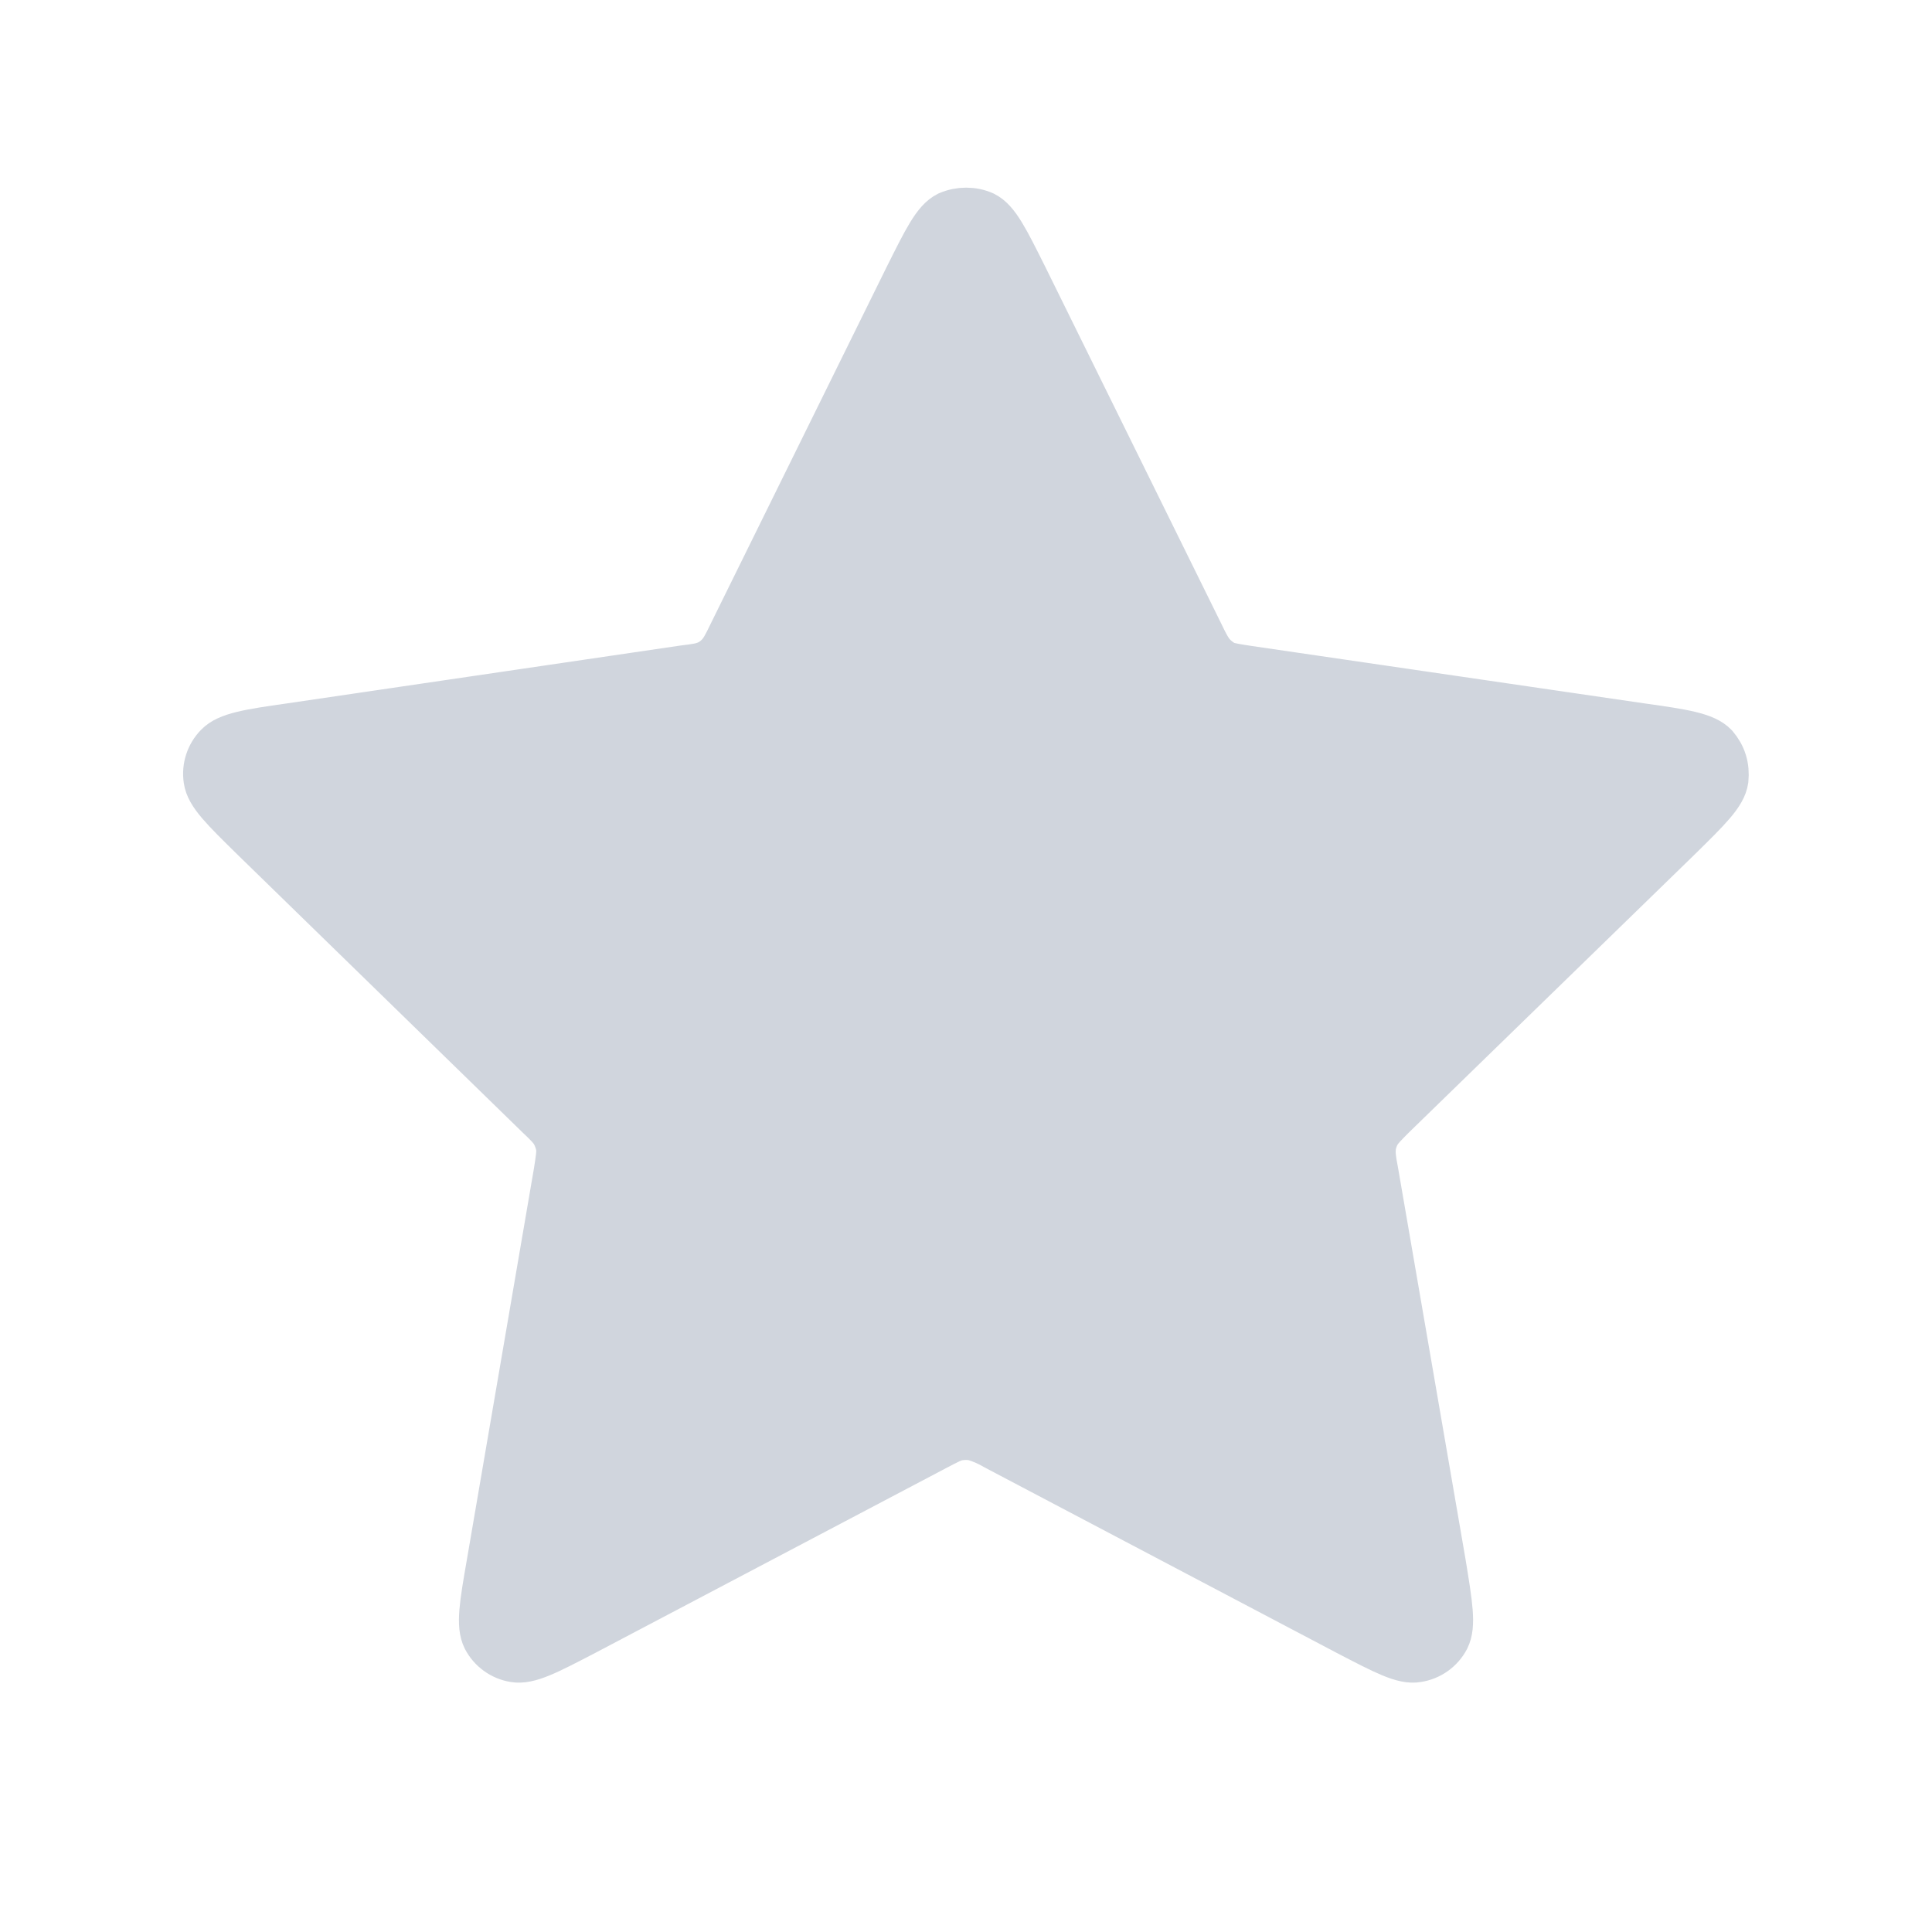
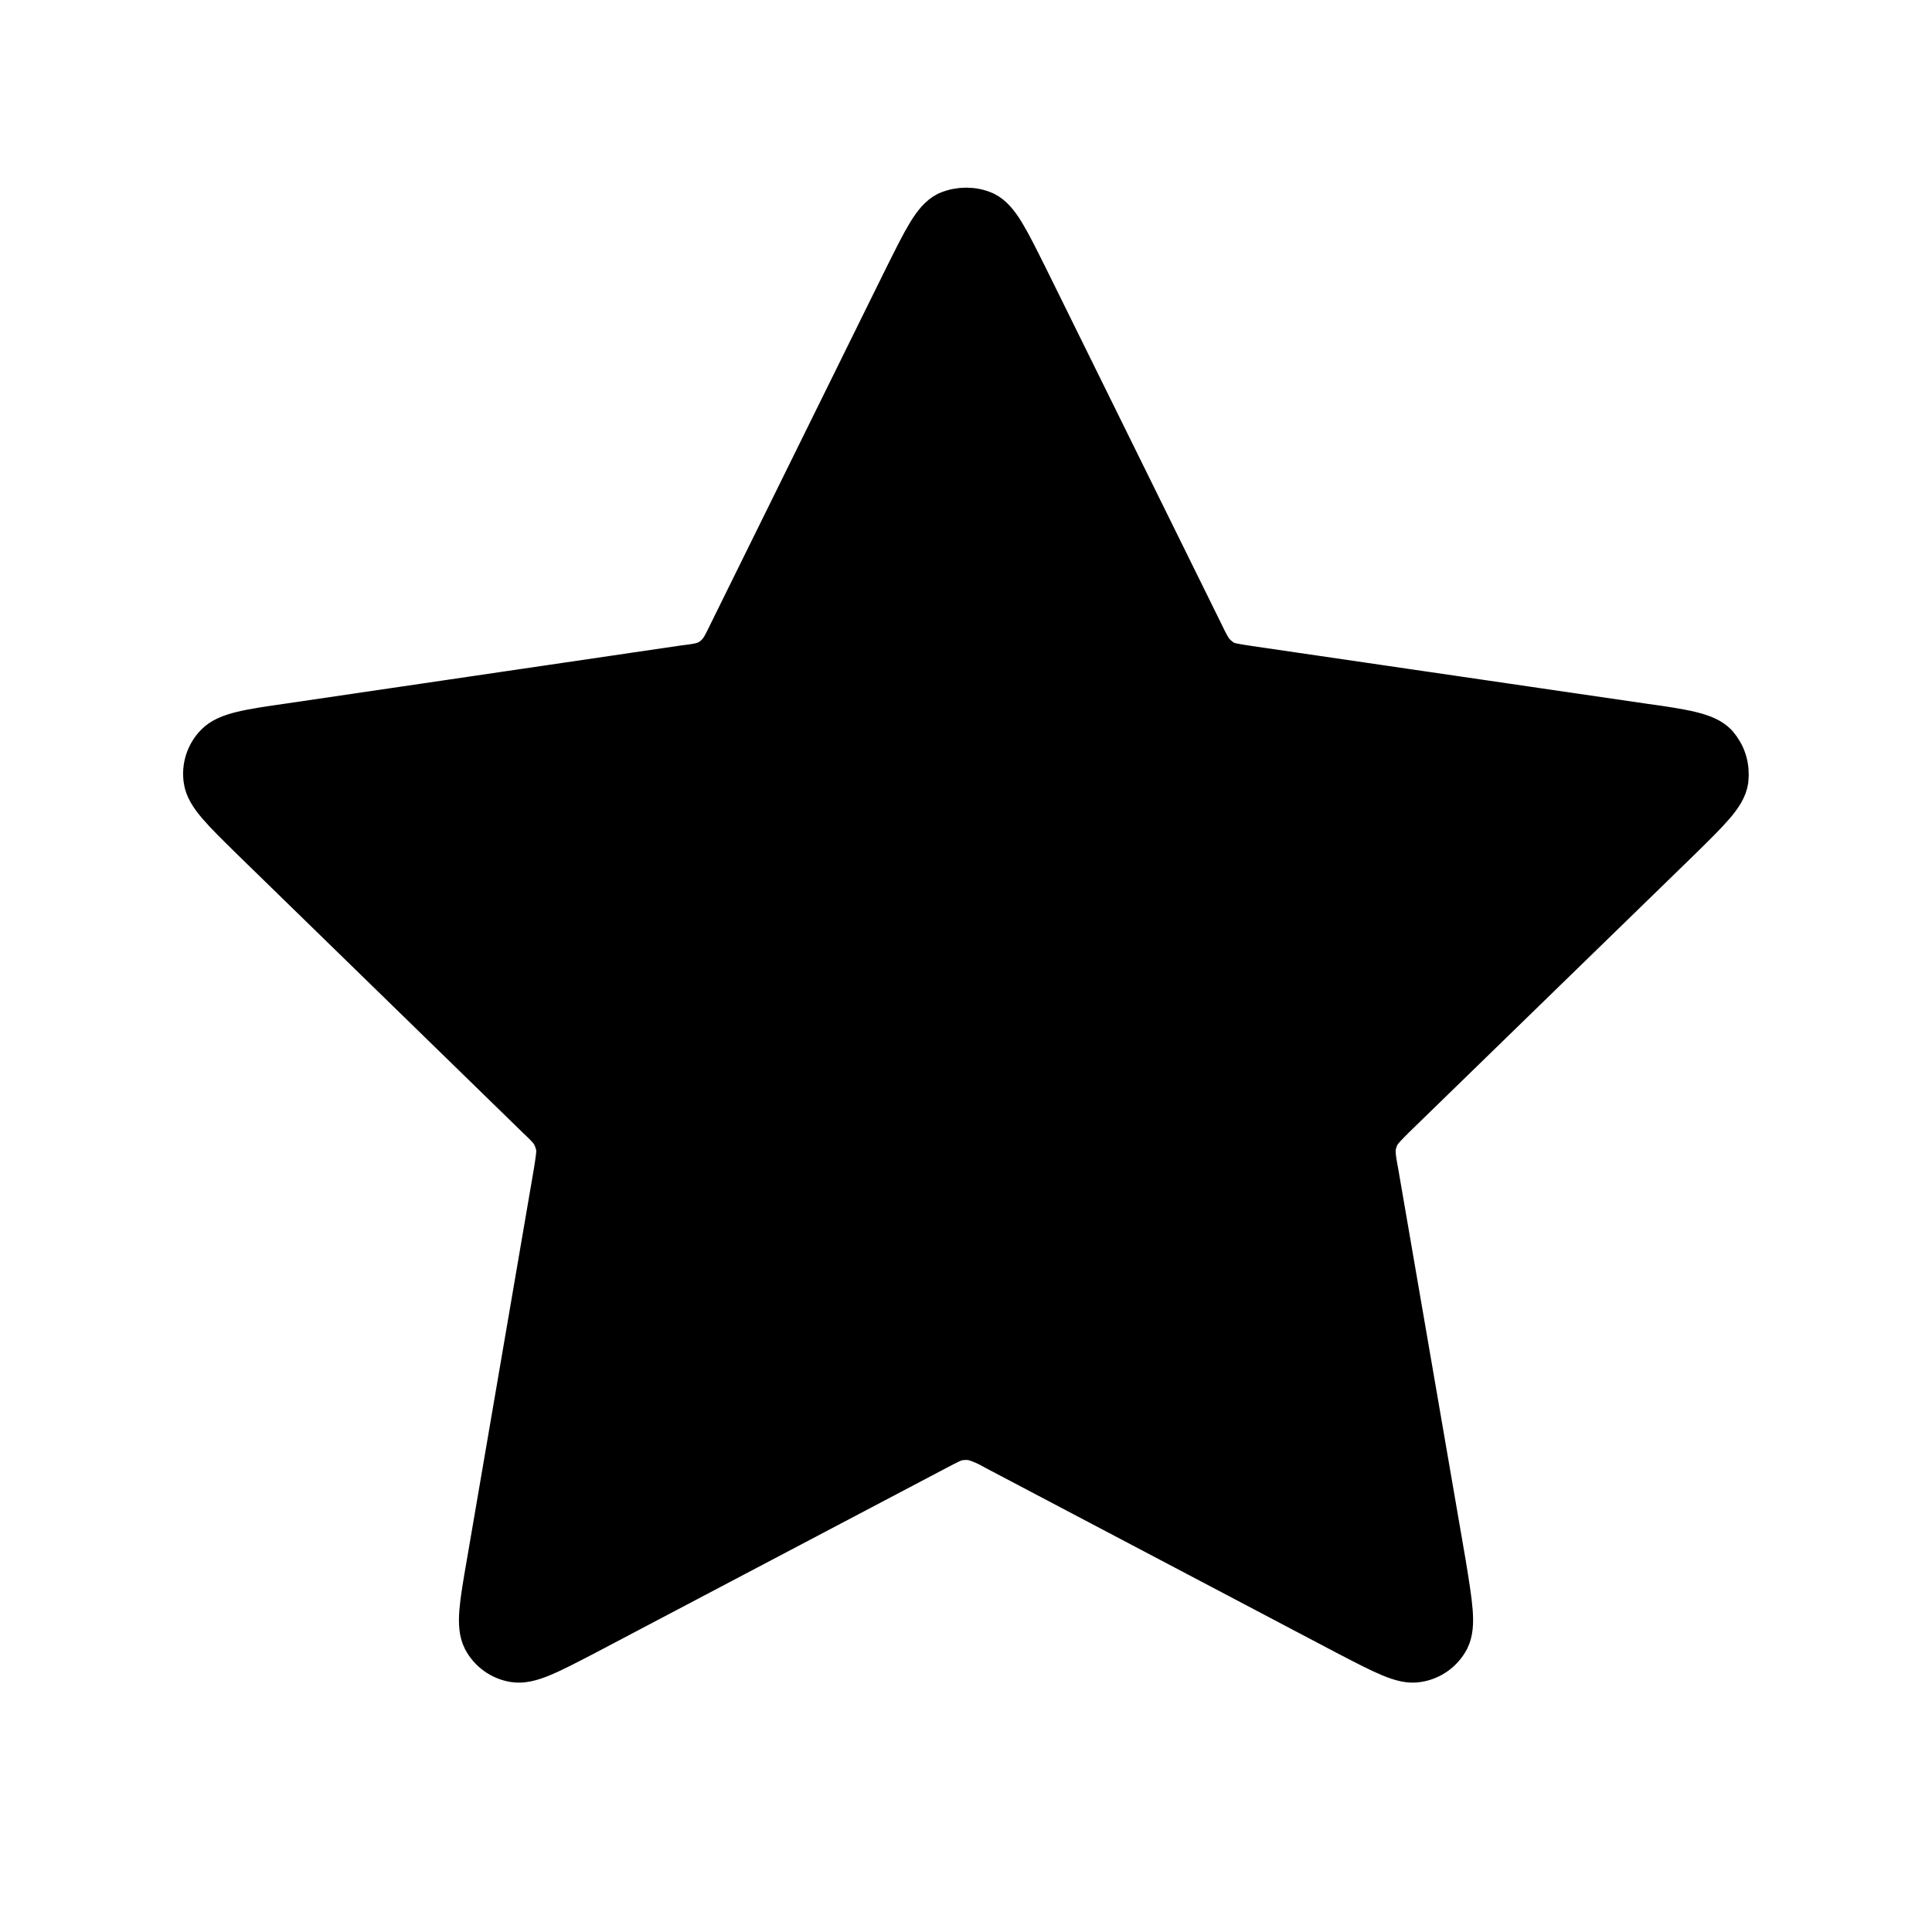
<svg xmlns="http://www.w3.org/2000/svg" fill="none" viewBox="0 0 40 40">
-   <path fill="#d0d5dd" stroke="#d0d5dd" stroke-linecap="round" stroke-linejoin="round" d="M18.8 5.76c.39-.78.58-1.17.84-1.3.23-.1.5-.1.72 0 .26.13.45.52.84 1.3l3.64 7.38c.11.23.17.34.25.43a1 1 0 0 0 .26.2c.11.04.24.06.5.1l8.14 1.19c.86.12 1.3.19 1.5.4q.25.29.21.68c-.04.29-.35.59-.97 1.2l-5.9 5.74c-.18.18-.27.27-.33.37q-.08.15-.1.3c-.01.13 0 .25.05.5l1.4 8.12c.14.86.21 1.28.08 1.54a.8.8 0 0 1-.59.42c-.28.05-.66-.15-1.43-.55l-7.29-3.84a2 2 0 0 0-.46-.2 1 1 0 0 0-.32 0c-.12.02-.23.08-.46.2l-7.29 3.84c-.77.4-1.15.6-1.44.55a.8.8 0 0 1-.58-.42c-.13-.26-.06-.68.09-1.54l1.39-8.11c.04-.26.06-.38.05-.5a1 1 0 0 0-.1-.3c-.06-.11-.15-.2-.34-.38l-5.9-5.75c-.61-.6-.92-.9-.96-1.19a.8.8 0 0 1 .22-.68c.2-.21.63-.28 1.48-.4l8.16-1.2c.25-.03.38-.05.49-.1q.14-.06.26-.19c.08-.09.14-.2.25-.43z" />
+   <path fill="currentColor" stroke="currentColor" stroke-linecap="round" stroke-linejoin="round" d="M18.8 5.76c.39-.78.58-1.17.84-1.3.23-.1.5-.1.72 0 .26.13.45.52.84 1.3l3.64 7.38c.11.23.17.34.25.43a1 1 0 0 0 .26.2c.11.04.24.06.5.1l8.14 1.19c.86.12 1.3.19 1.5.4q.25.29.21.68c-.04.29-.35.59-.97 1.2l-5.9 5.74c-.18.18-.27.27-.33.37q-.08.15-.1.3c-.01.13 0 .25.05.5l1.4 8.12c.14.86.21 1.28.08 1.54a.8.8 0 0 1-.59.42c-.28.05-.66-.15-1.43-.55l-7.29-3.84a2 2 0 0 0-.46-.2 1 1 0 0 0-.32 0c-.12.02-.23.08-.46.2l-7.29 3.84c-.77.4-1.15.6-1.44.55a.8.8 0 0 1-.58-.42c-.13-.26-.06-.68.09-1.54l1.39-8.11c.04-.26.06-.38.05-.5a1 1 0 0 0-.1-.3c-.06-.11-.15-.2-.34-.38l-5.9-5.75c-.61-.6-.92-.9-.96-1.19a.8.8 0 0 1 .22-.68c.2-.21.63-.28 1.48-.4l8.16-1.2c.25-.03.38-.05.49-.1q.14-.06.26-.19c.08-.09.14-.2.25-.43z" />
</svg>
